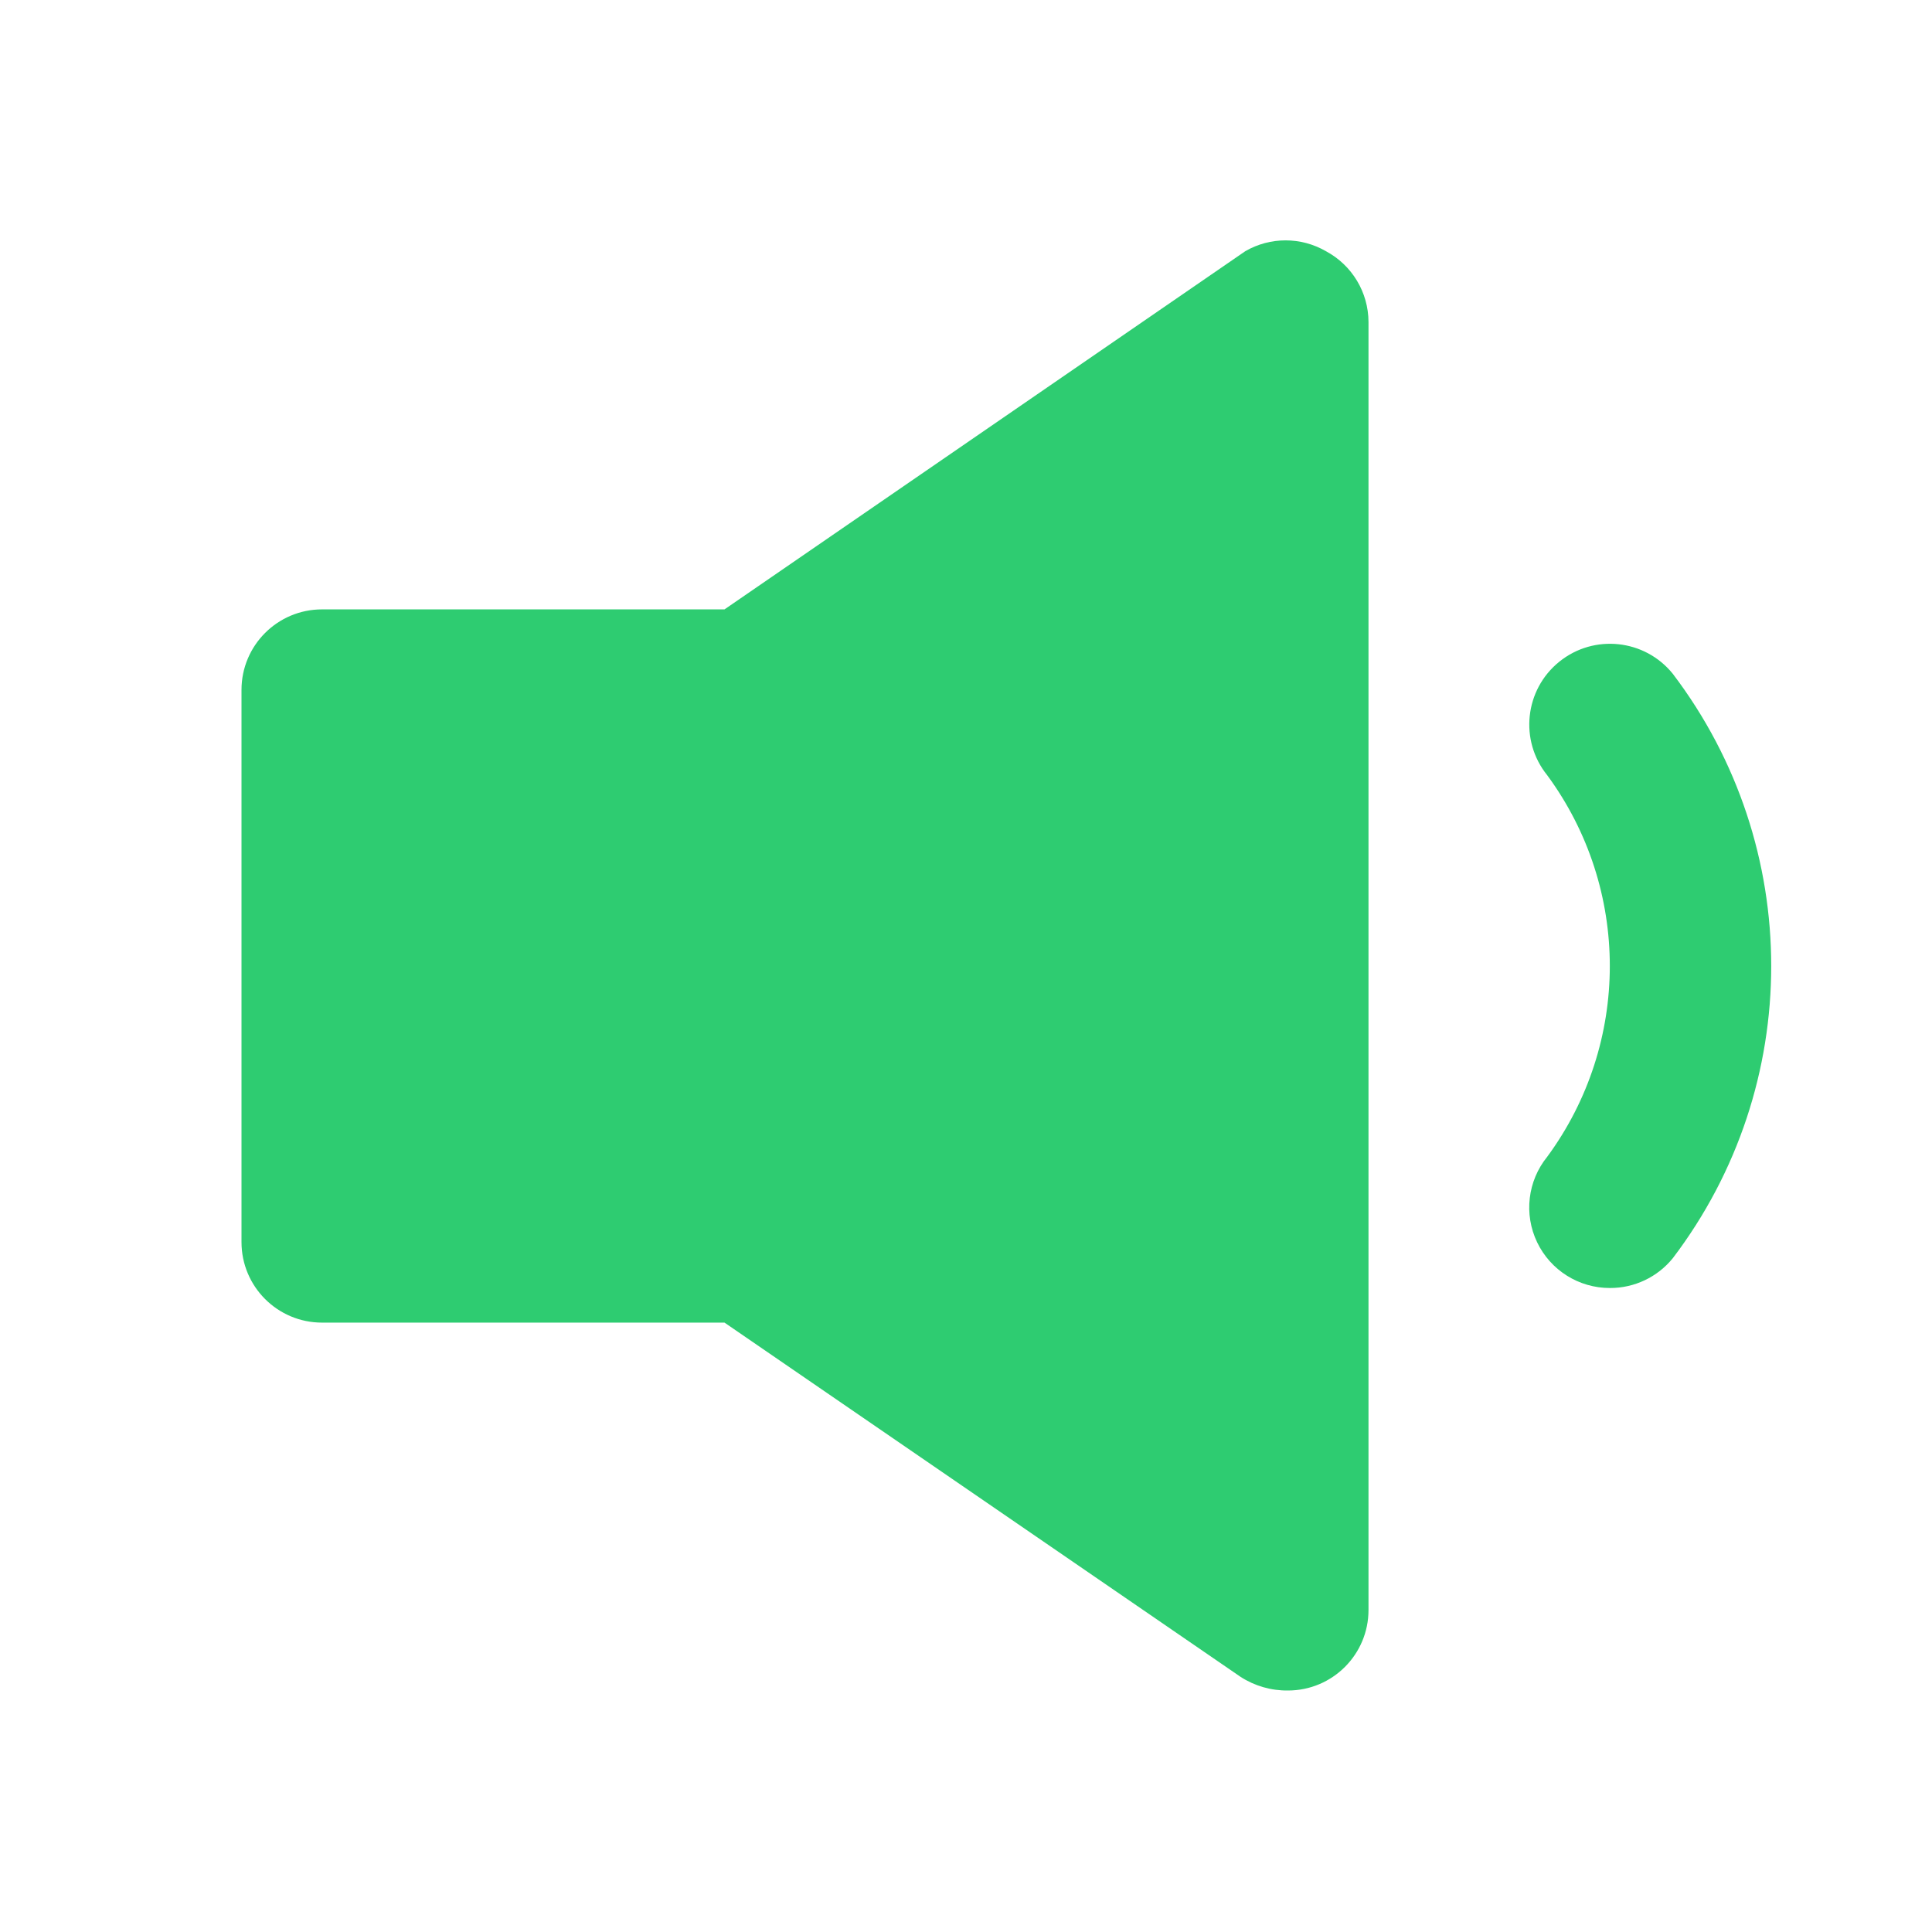
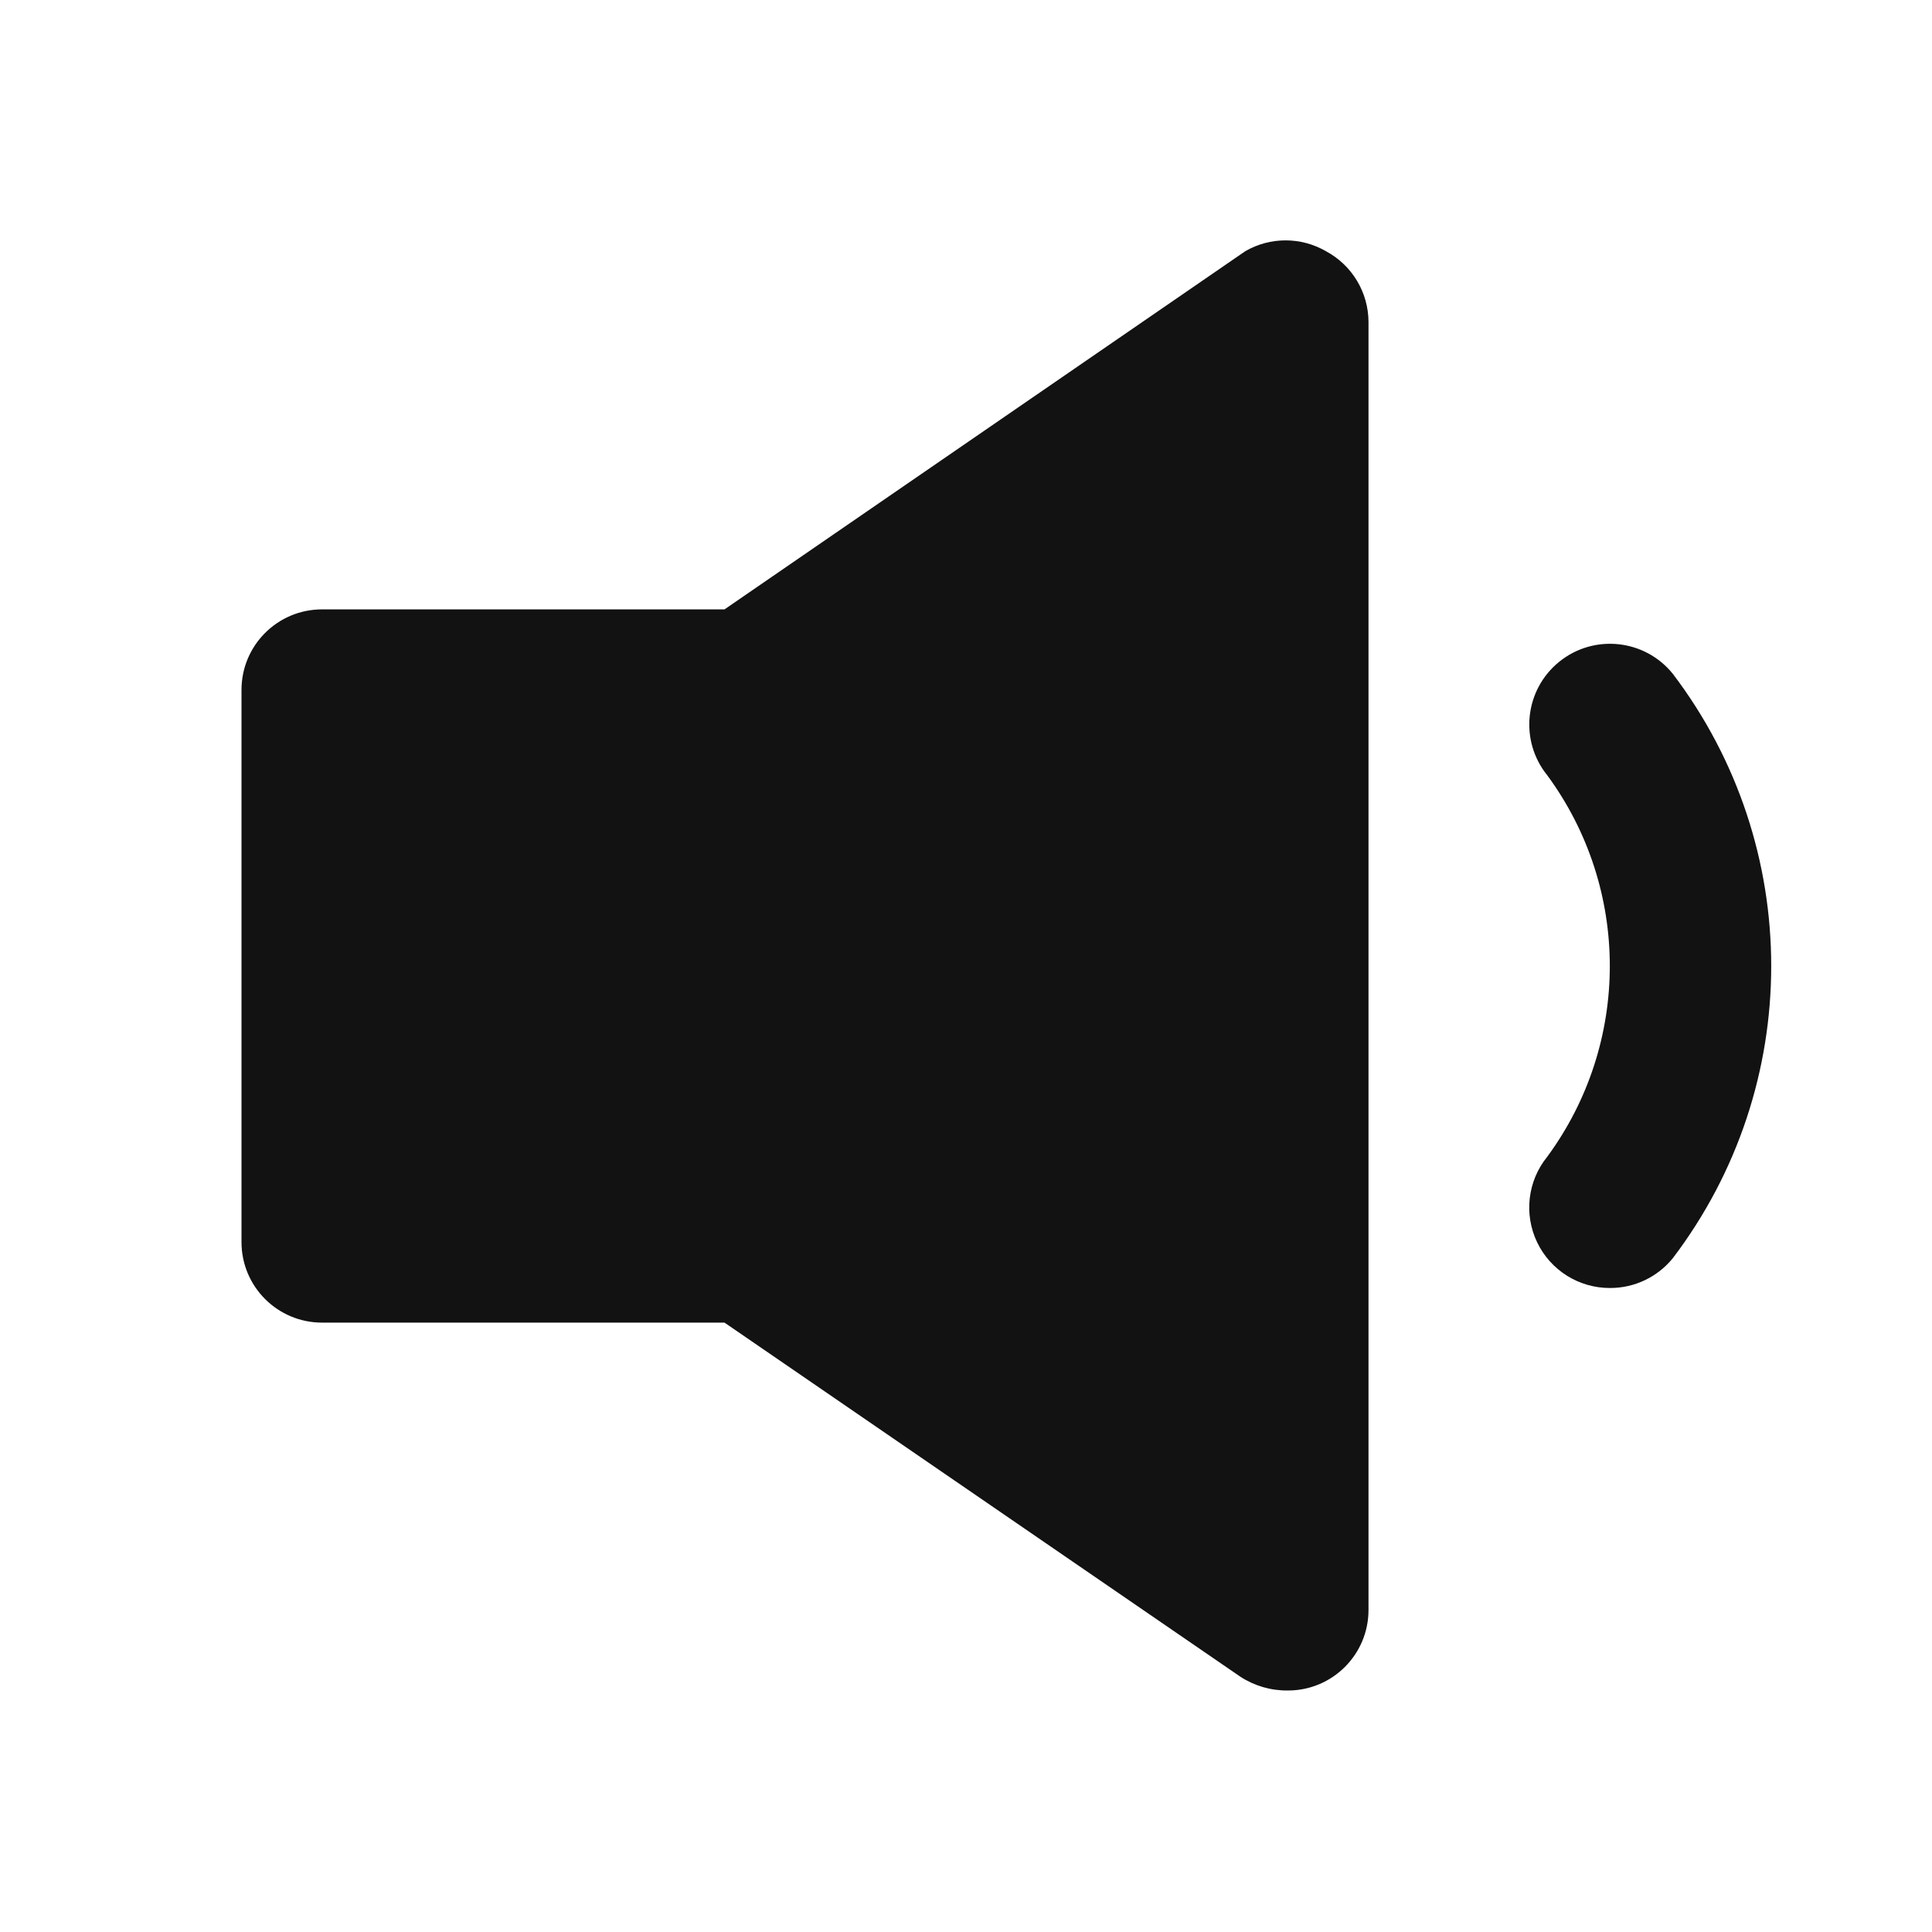
<svg xmlns="http://www.w3.org/2000/svg" viewBox="0 0 24 24">
-   <path d="M20.78 8.37a1 1 0 1 0-1.56 1.26 4 4 0 0 1 0 4.74A1 1 0 0 0 20 16a1 1 0 0 0 .78-.37 6 6 0 0 0 0-7.26z" fill="#2ECC71" />
-   <path d="M16.47 3.12a1 1 0 0 0-1 0L9 7.57H4a1 1 0 0 0-1 1v6.86a1 1 0 0 0 1 1h5l6.41 4.4A1.06 1.06 0 0 0 16 21a1 1 0 0 0 1-1V4a1 1 0 0 0-.53-.88z" fill="#2ECC71" />
+   <path d="M20.78 8.37a1 1 0 1 0-1.56 1.26 4 4 0 0 1 0 4.74A1 1 0 0 0 20 16a1 1 0 0 0 .78-.37 6 6 0 0 0 0-7.26z" fill="#121212" />
+   <path d="M16.47 3.12a1 1 0 0 0-1 0L9 7.57H4a1 1 0 0 0-1 1v6.86a1 1 0 0 0 1 1h5l6.41 4.4A1.06 1.06 0 0 0 16 21a1 1 0 0 0 1-1V4a1 1 0 0 0-.53-.88z" fill="#121212" />
</svg>
